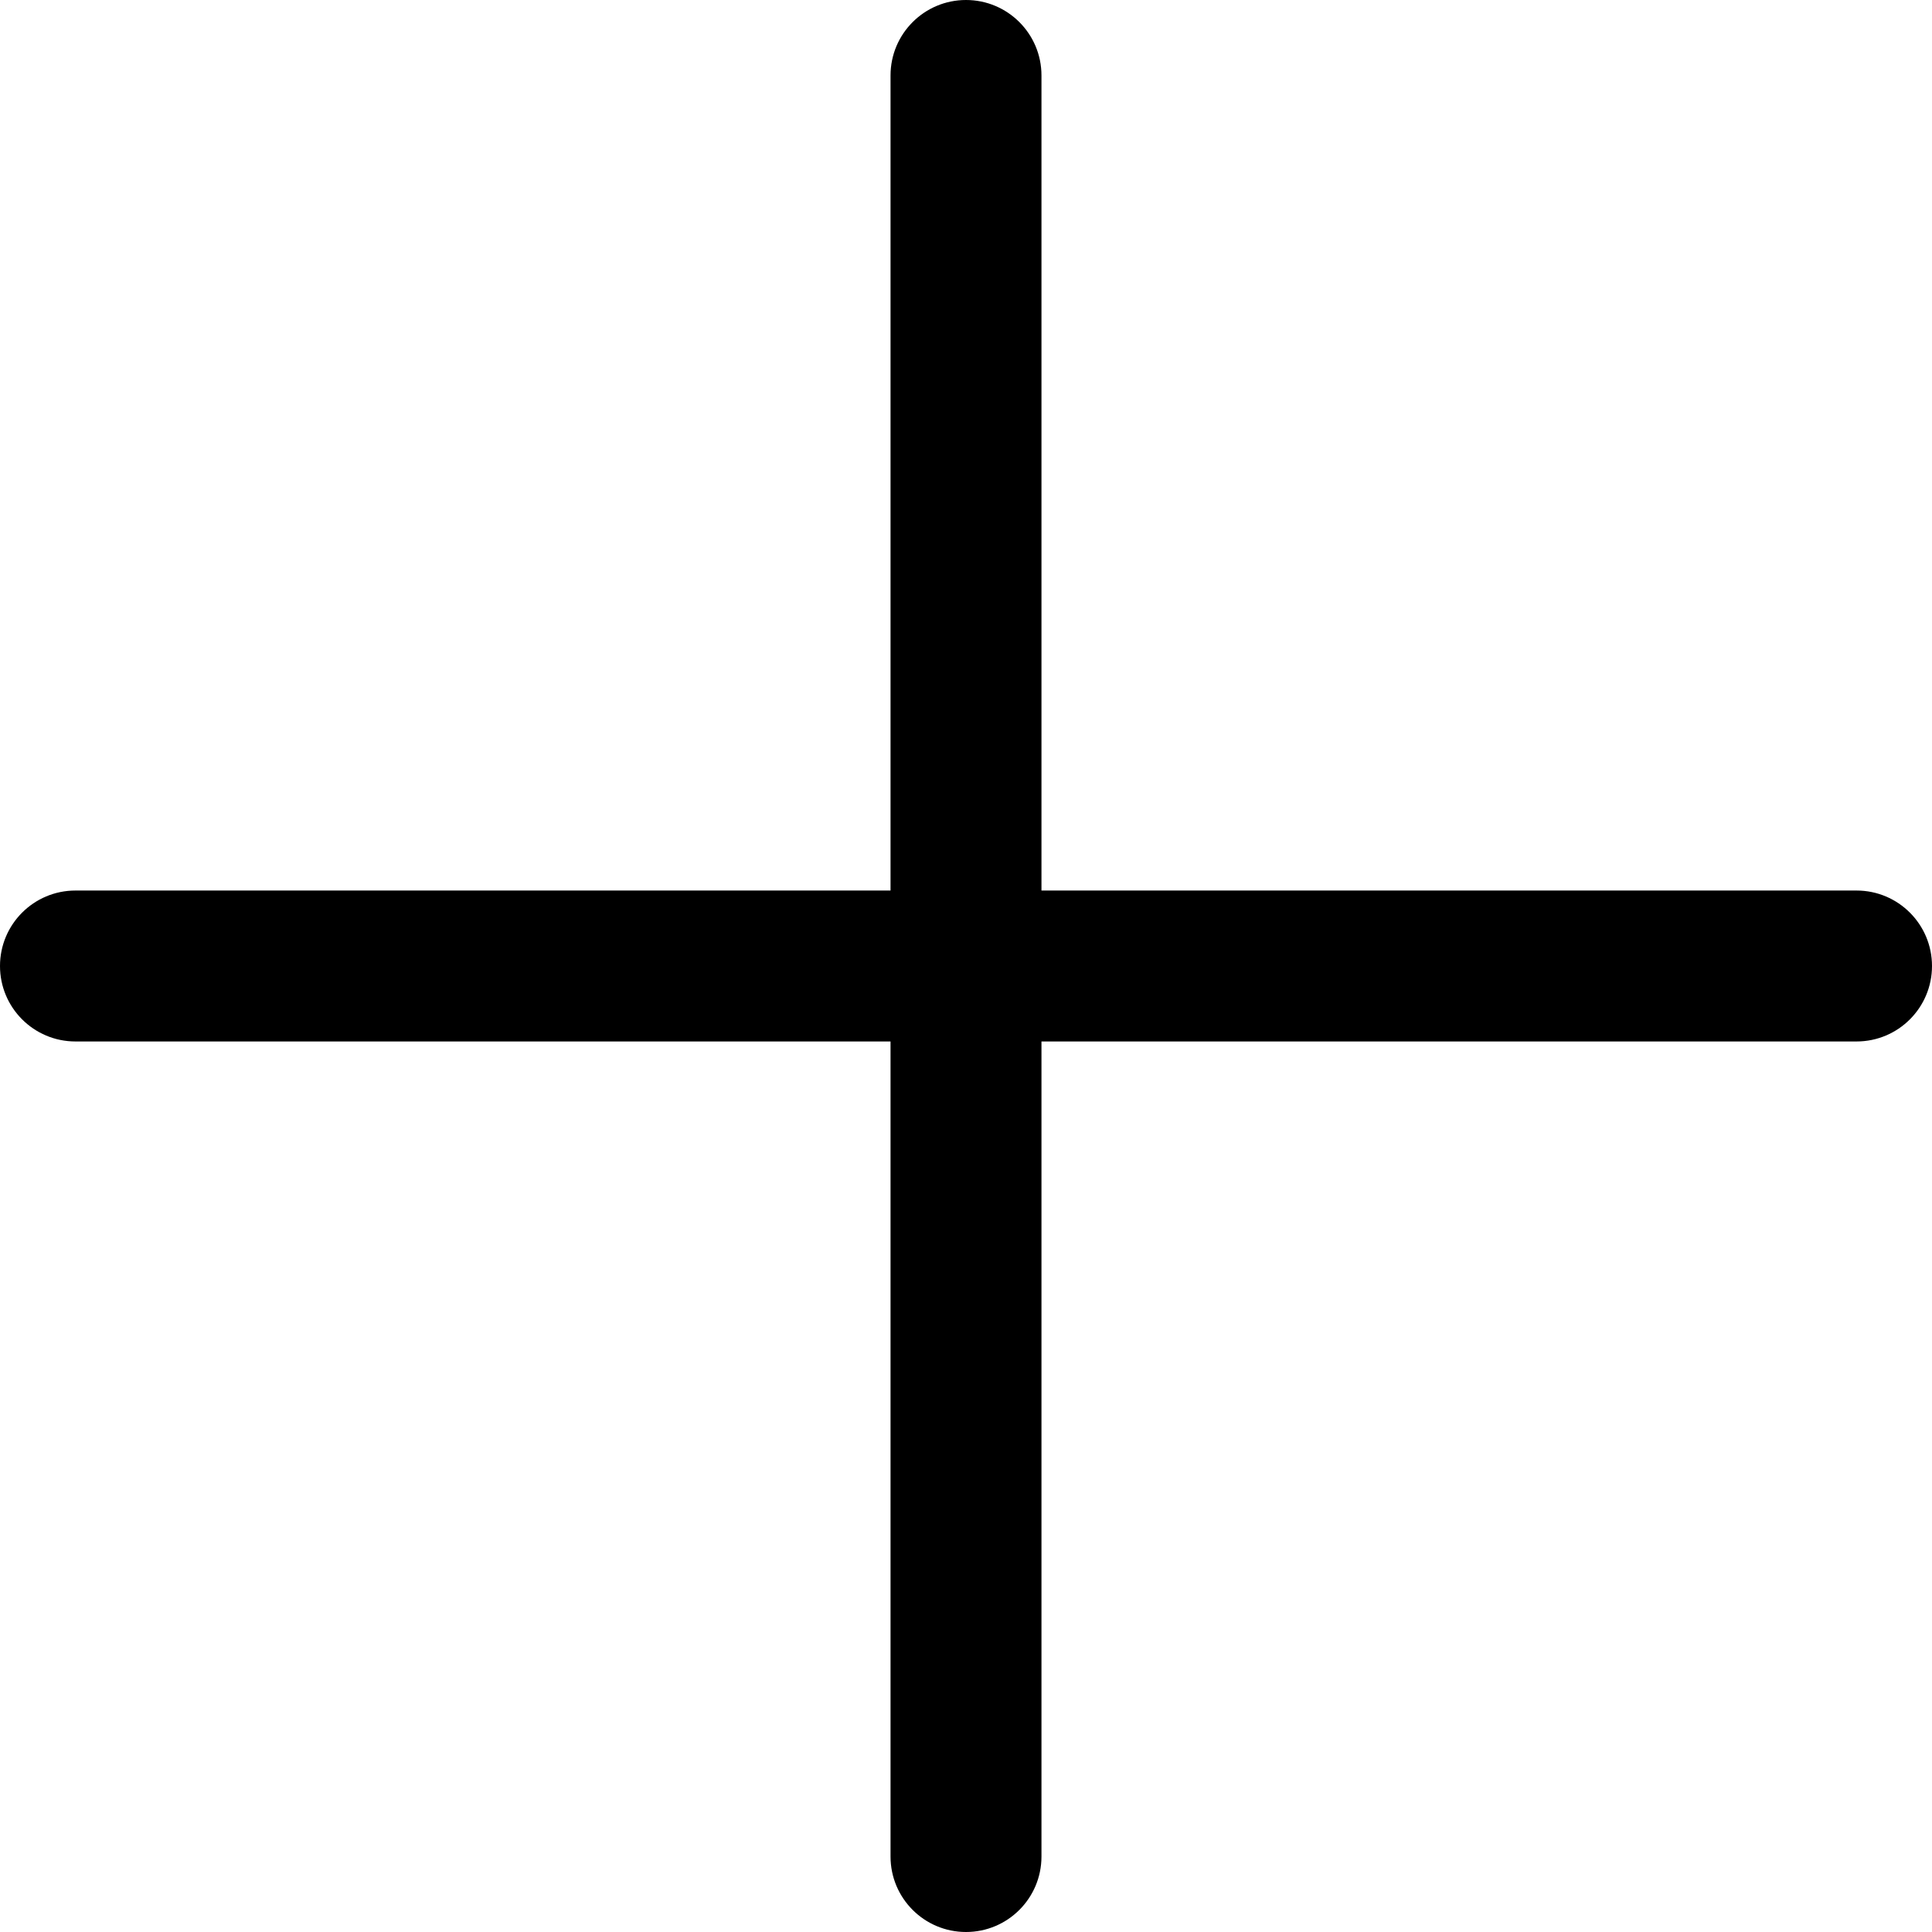
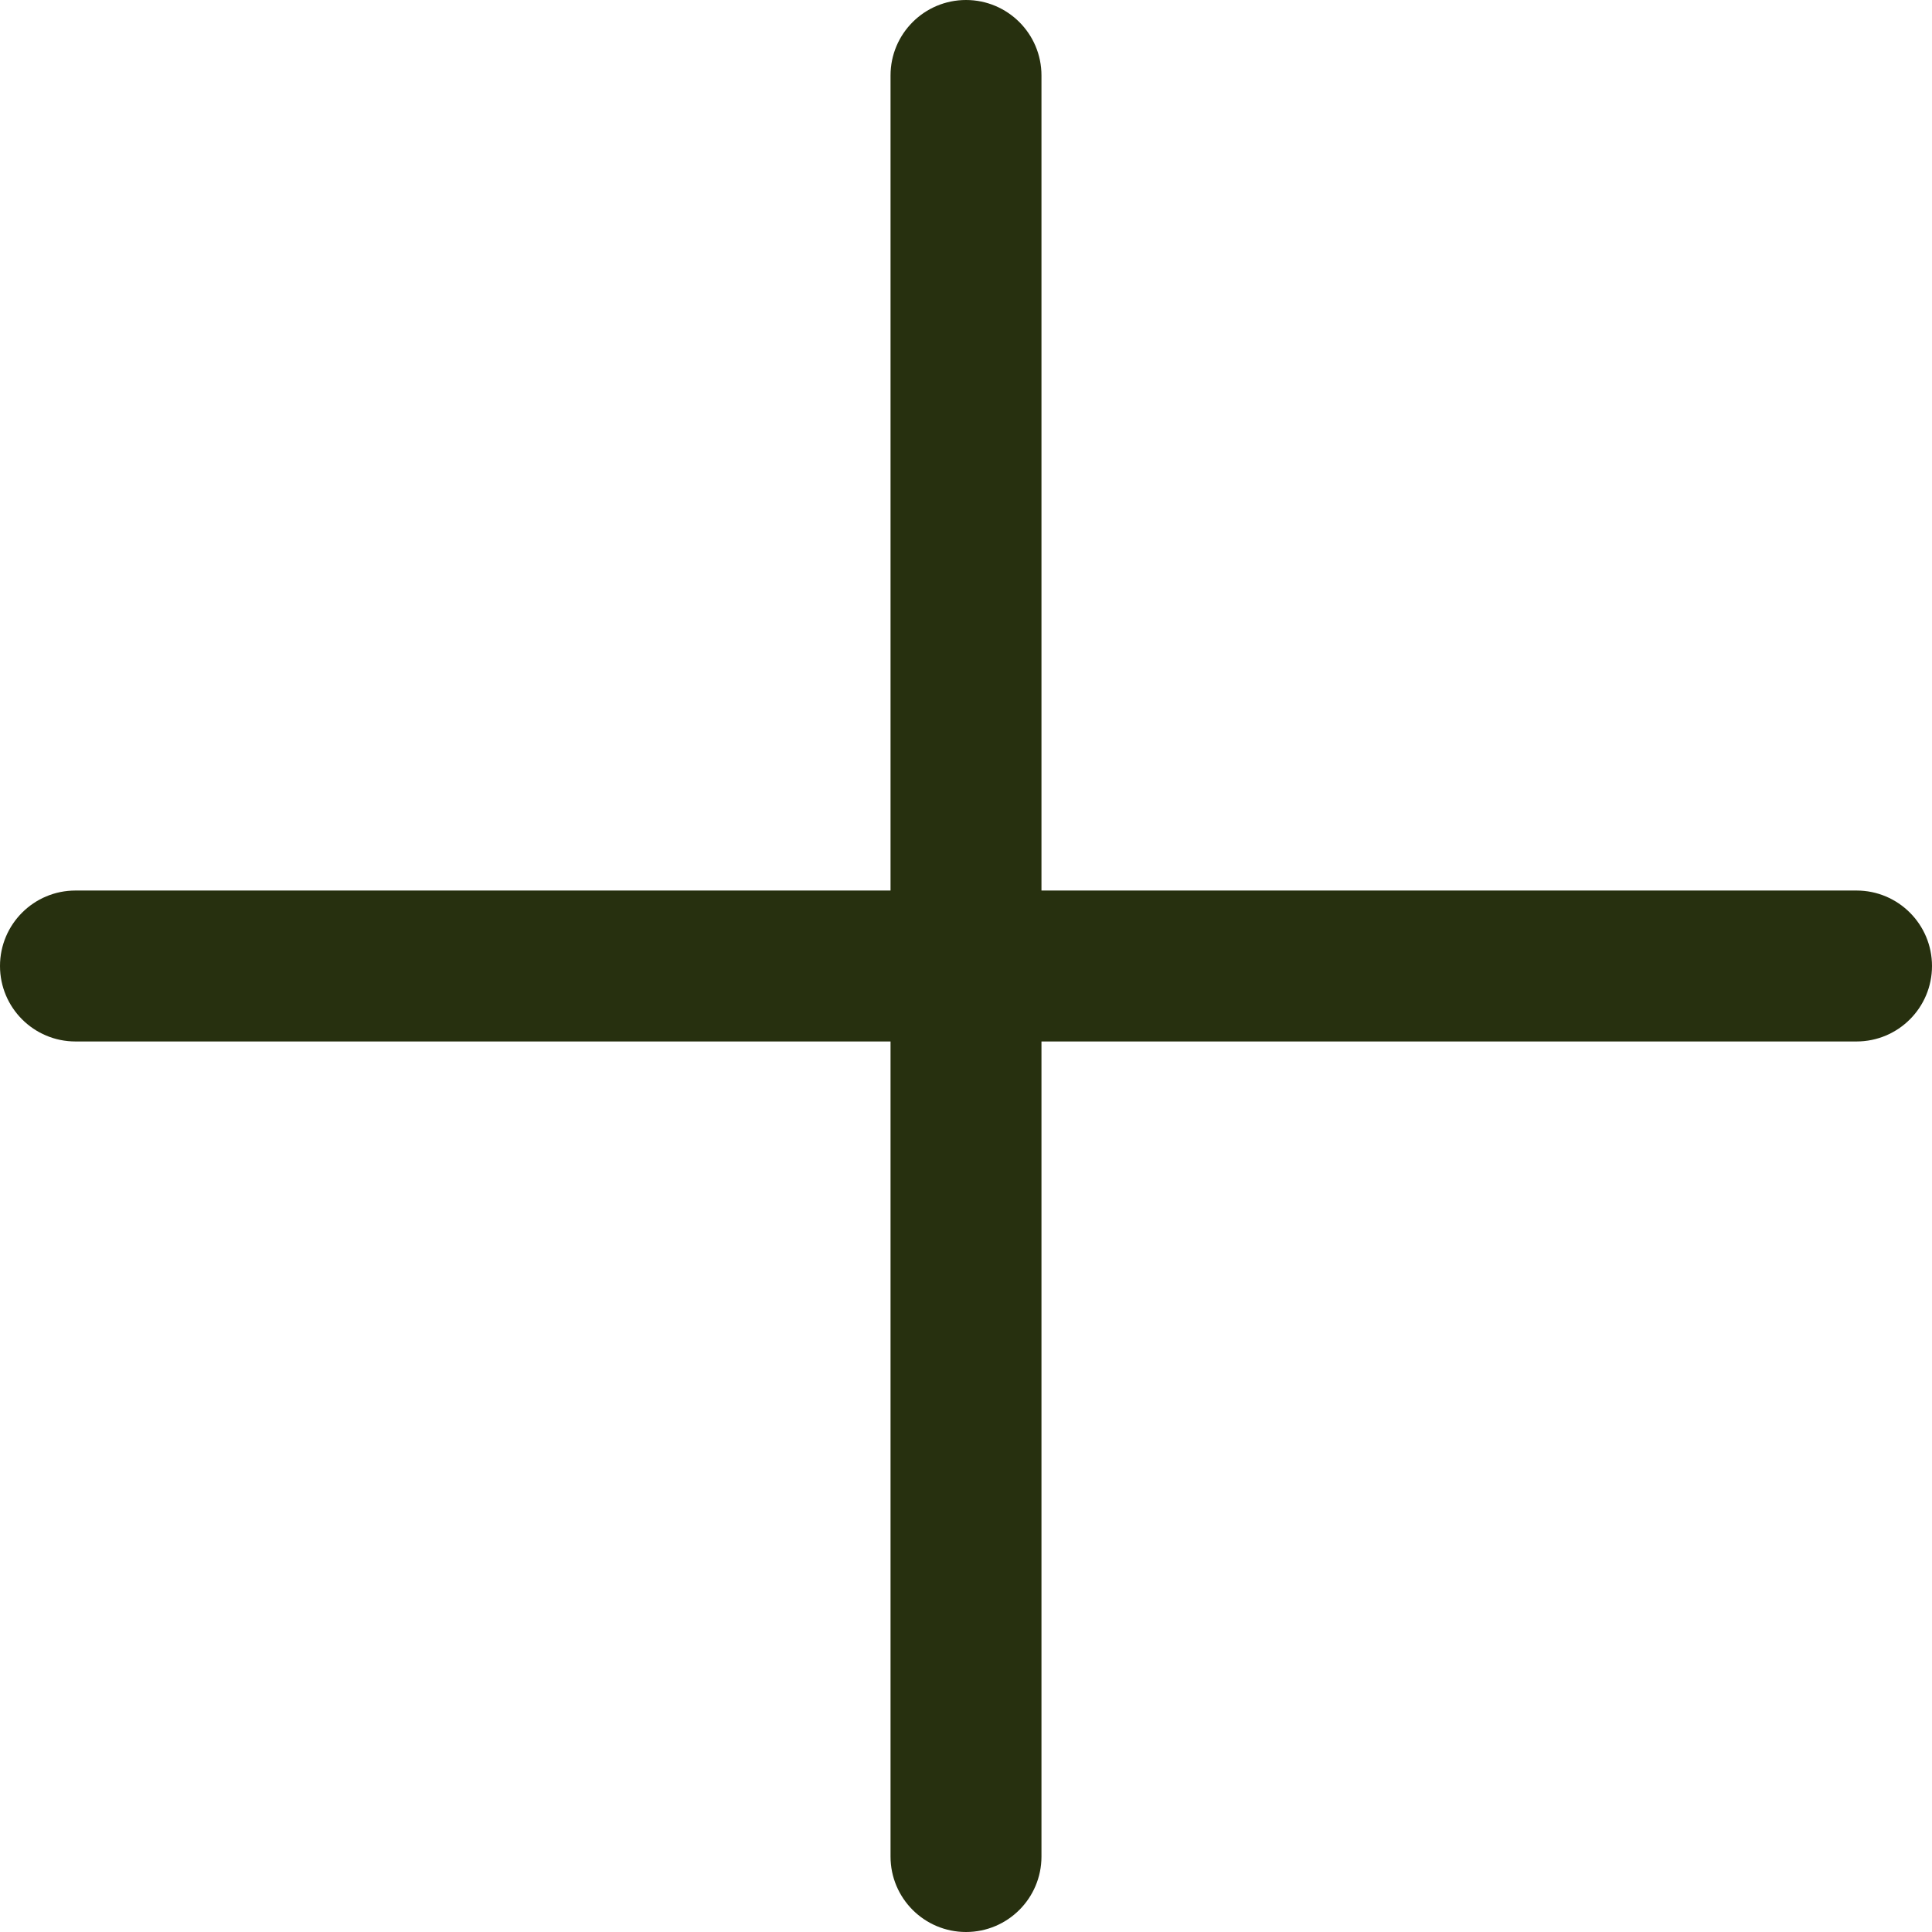
- <svg xmlns="http://www.w3.org/2000/svg" version="1.1" id="Capa_1" x="0px" y="0px" viewBox="0 0 512 512" style="enable-background:new 0 0 512 512;" xml:space="preserve">
+ <svg xmlns="http://www.w3.org/2000/svg" version="1.1" id="Capa_1" x="0px" y="0px" viewBox="0 0 512 512" fill="#27300f" style="enable-background:new 0 0 512 512;" xml:space="preserve">
  <g>
    <g>
      <path d="M492,236H276V20c0-11.046-8.954-20-20-20c-11.046,0-20,8.954-20,20v216H20c-11.046,0-20,8.954-20,20s8.954,20,20,20h216    v216c0,11.046,8.954,20,20,20s20-8.954,20-20V276h216c11.046,0,20-8.954,20-20C512,244.954,503.046,236,492,236z" />
    </g>
  </g>
  <g>
</g>
  <g>
</g>
  <g>
</g>
  <g>
</g>
  <g>
</g>
  <g>
</g>
  <g>
</g>
  <g>
</g>
  <g>
</g>
  <g>
</g>
  <g>
</g>
  <g>
</g>
  <g>
</g>
  <g>
</g>
  <g>
</g>
</svg>
